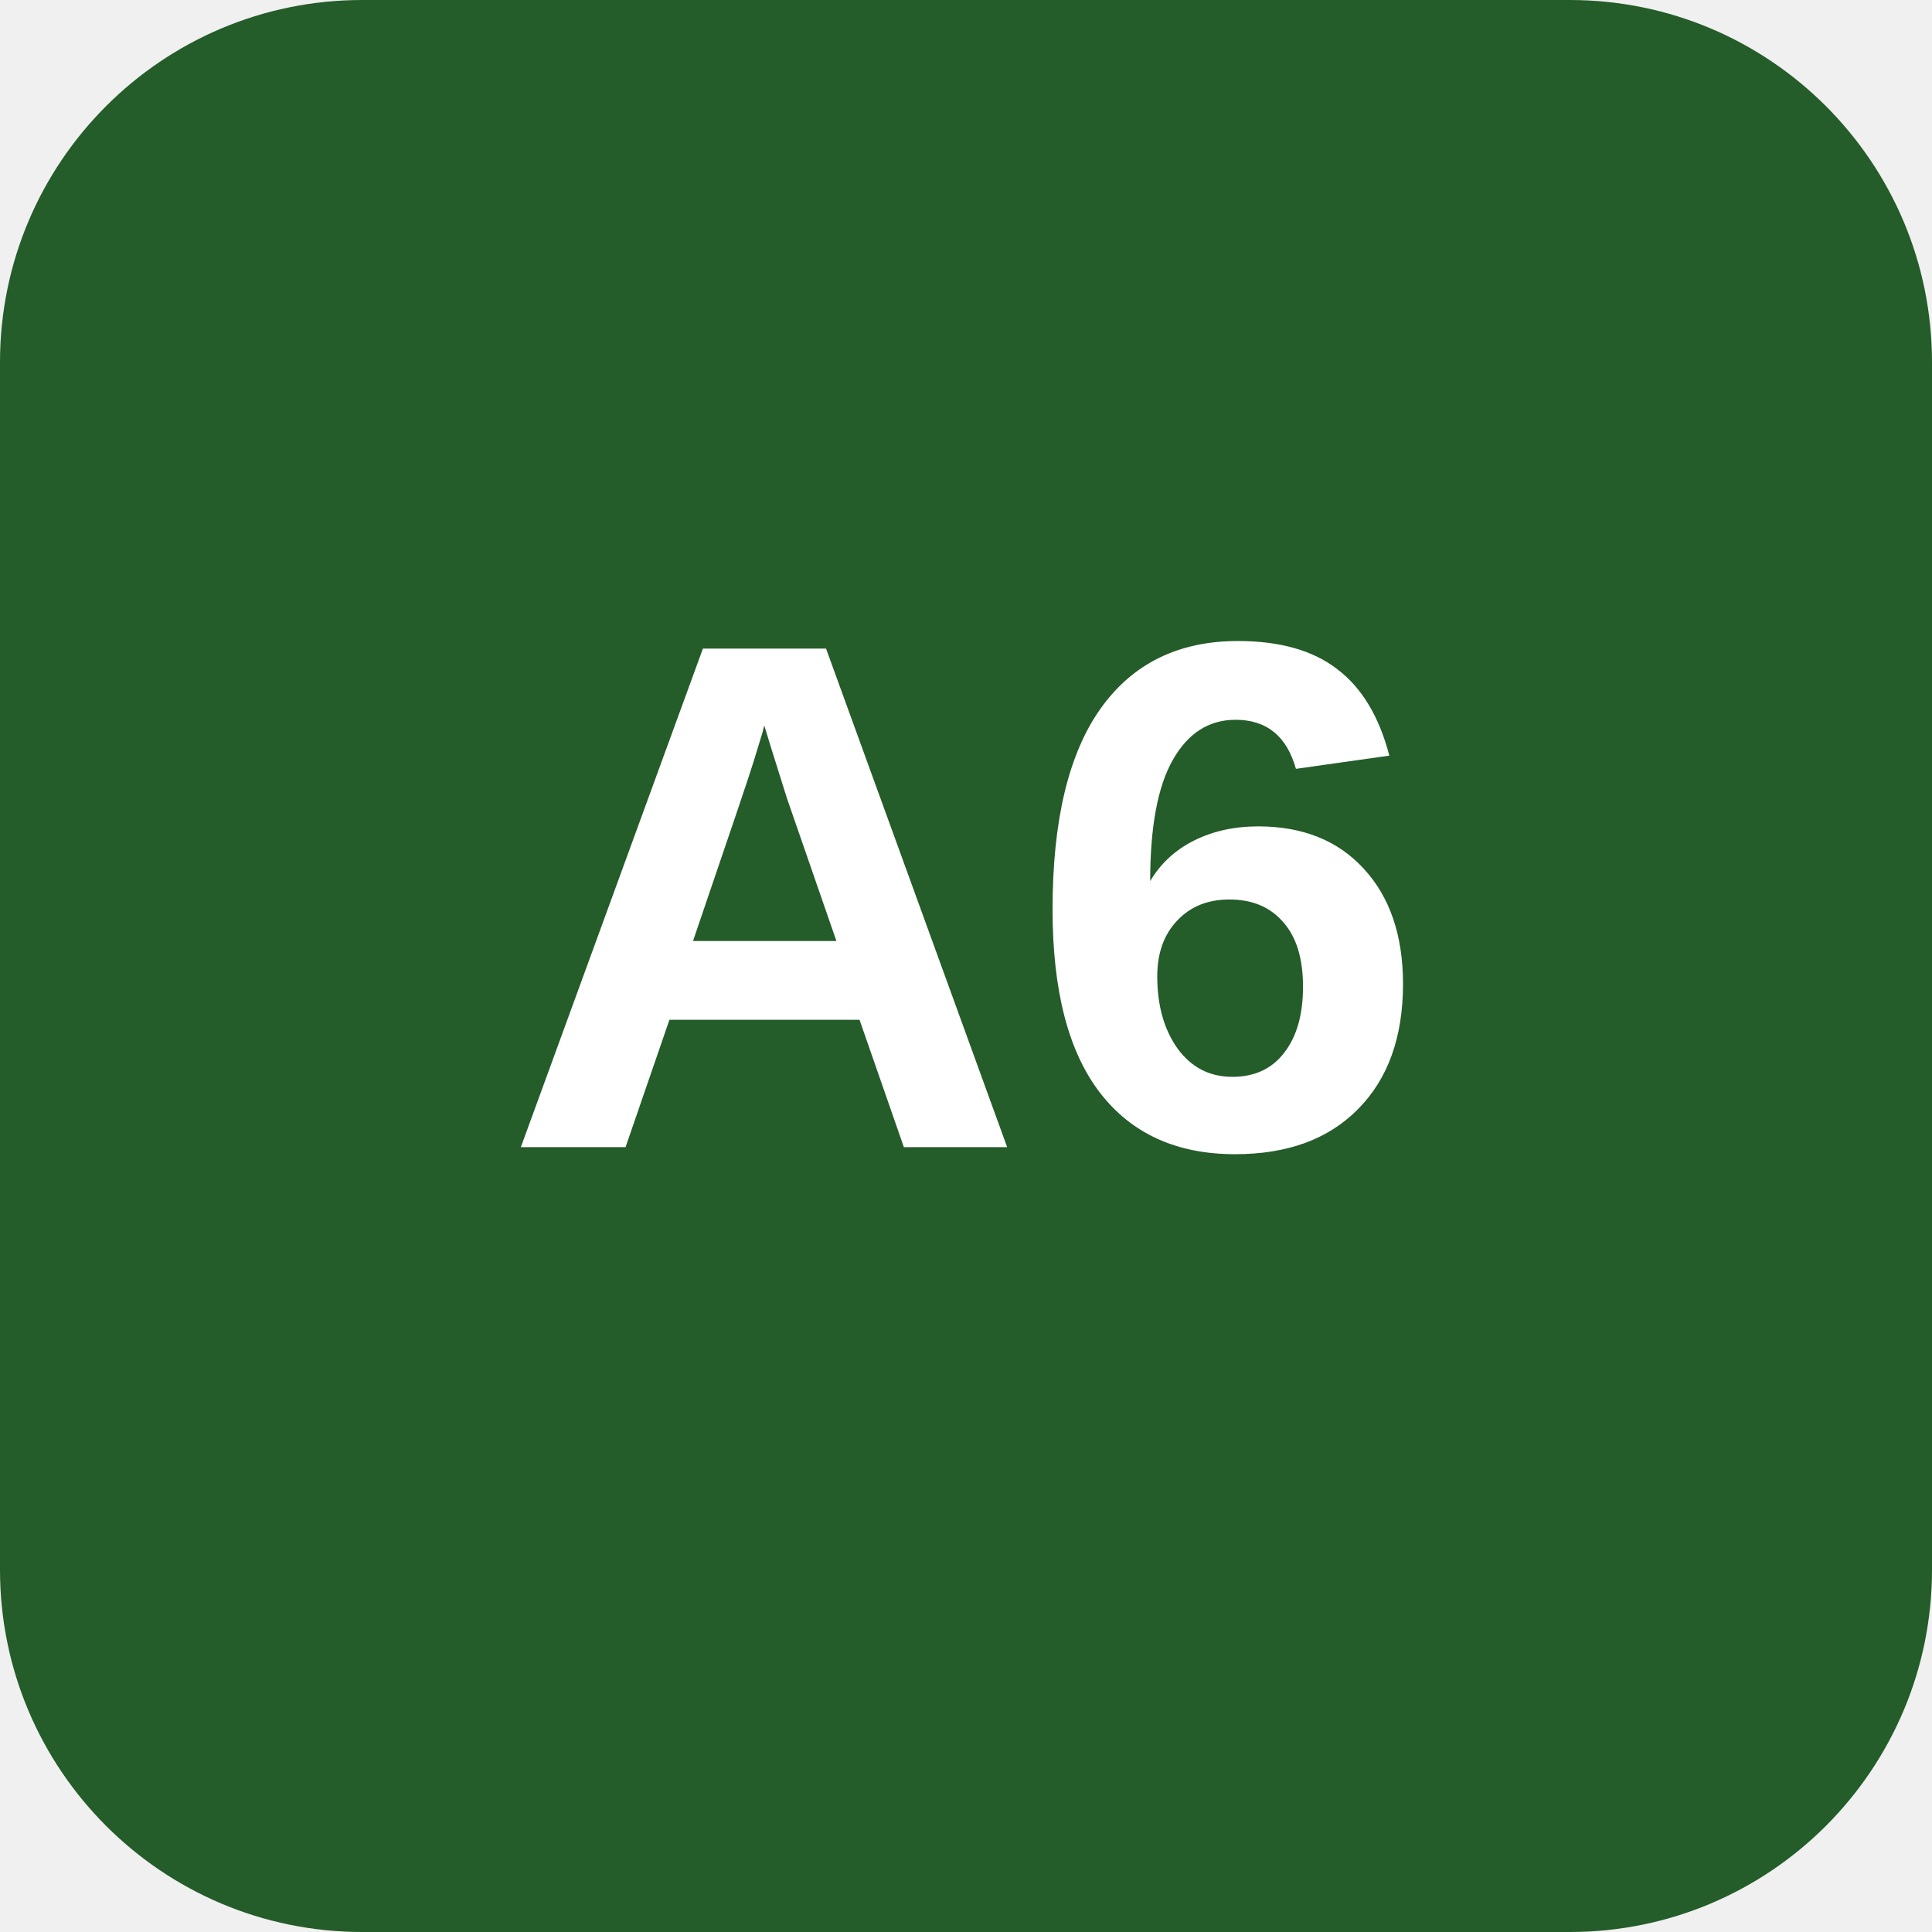
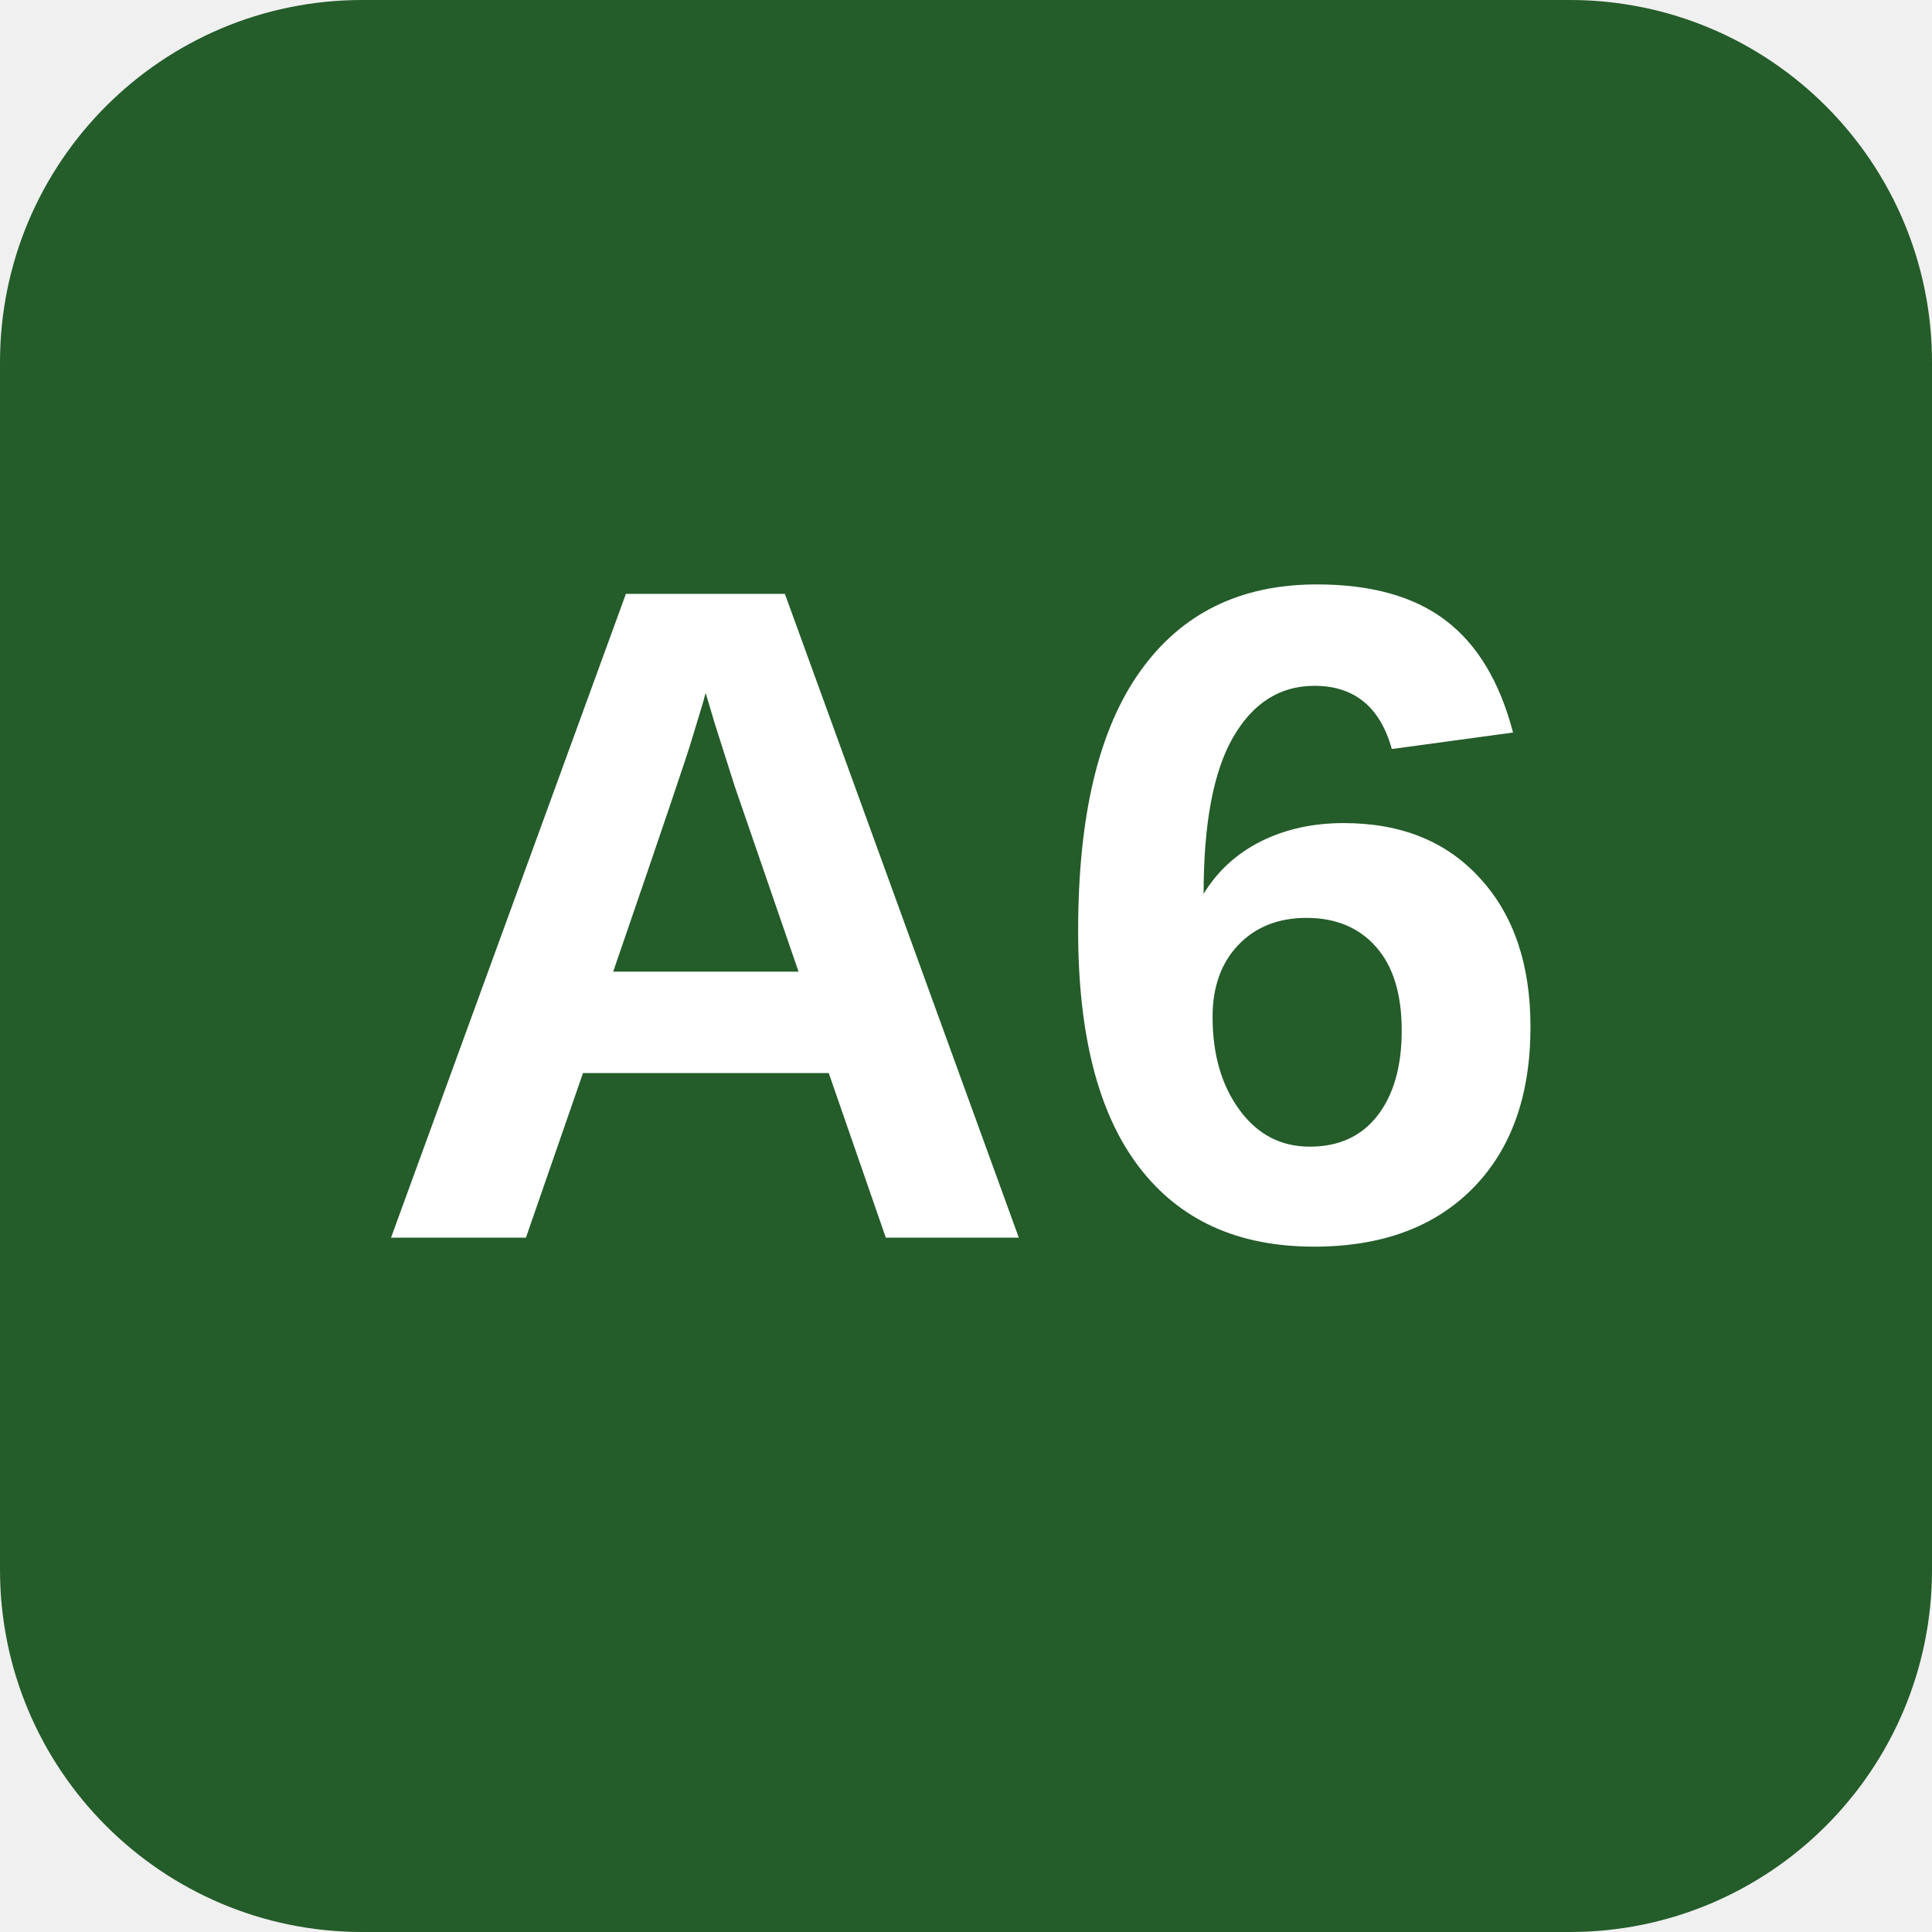
<svg xmlns="http://www.w3.org/2000/svg" viewBox="0 0 64 64" role="img" aria-label="Article6 Carbon">
  <rect width="64" height="64" rx="12" fill="#245C2A" />
-   <text x="32" y="38" text-anchor="middle" font-family="Arial, Helvetica, sans-serif" font-size="24" font-weight="700" fill="#FFFFFF">A6</text>
+   <text x="32" y="41" text-anchor="middle" font-family="Arial, Helvetica, sans-serif" font-size="31" font-weight="700" fill="#FFFFFF">A6</text>
</svg>
